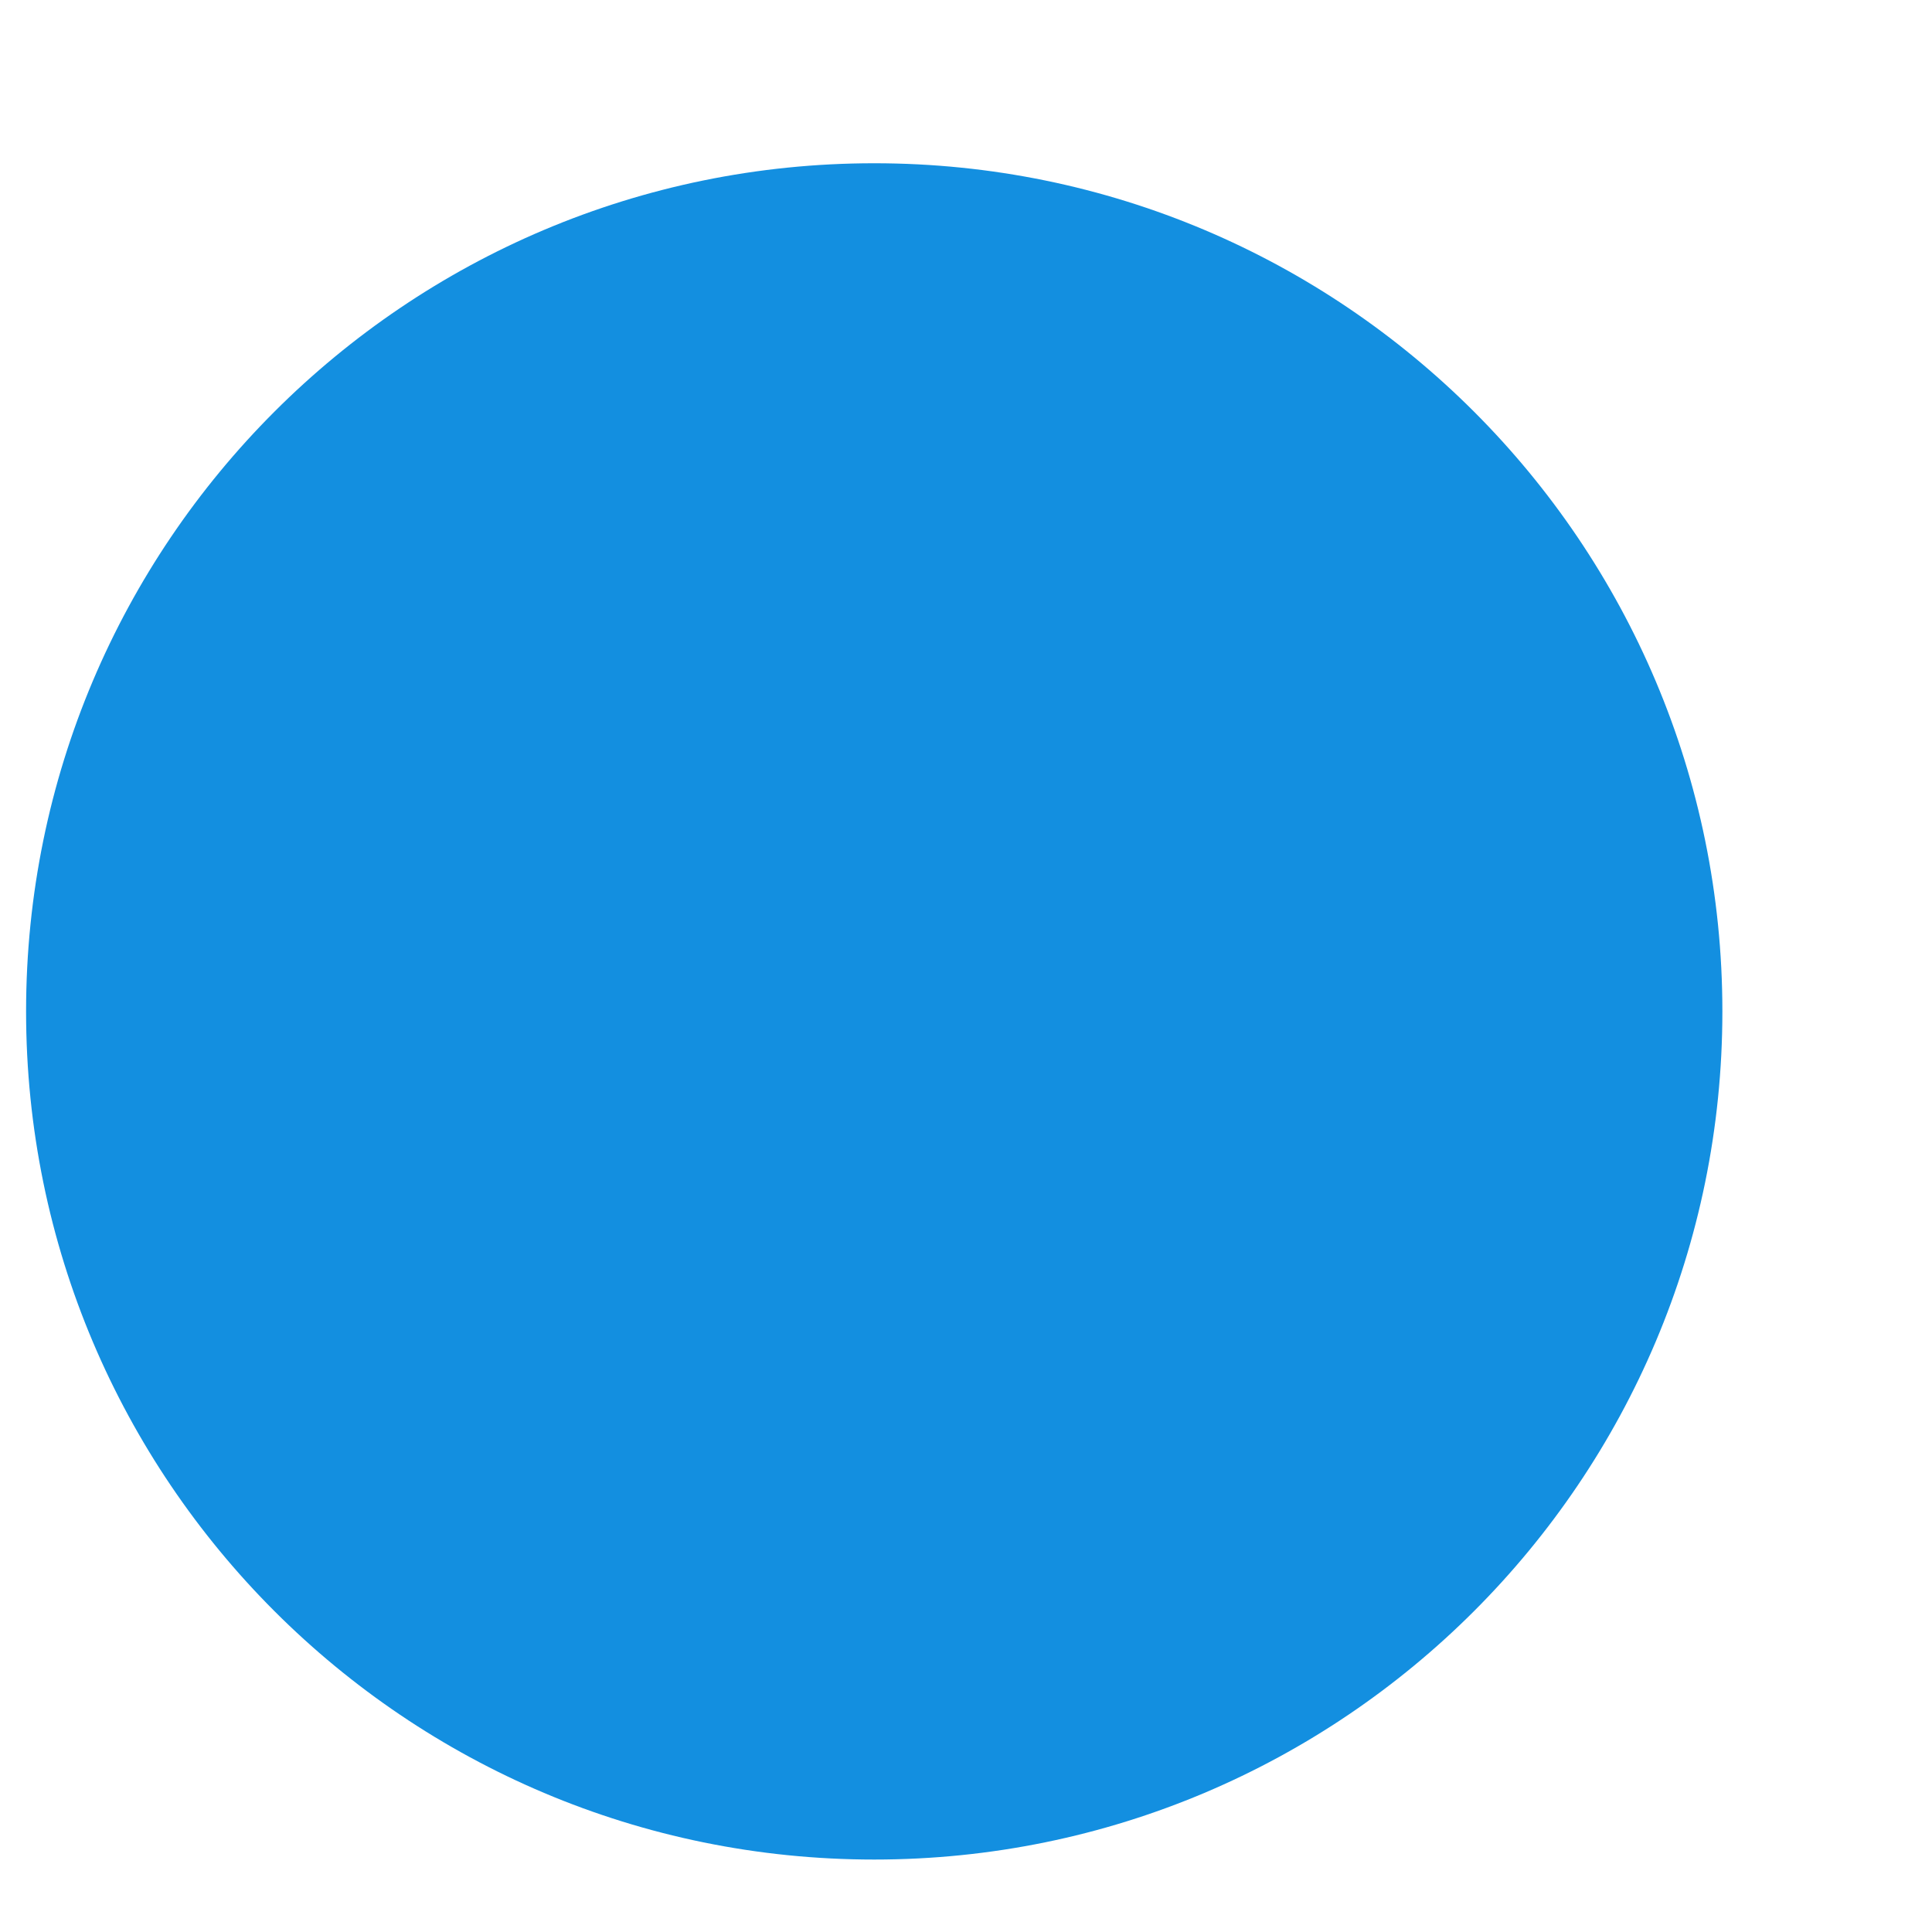
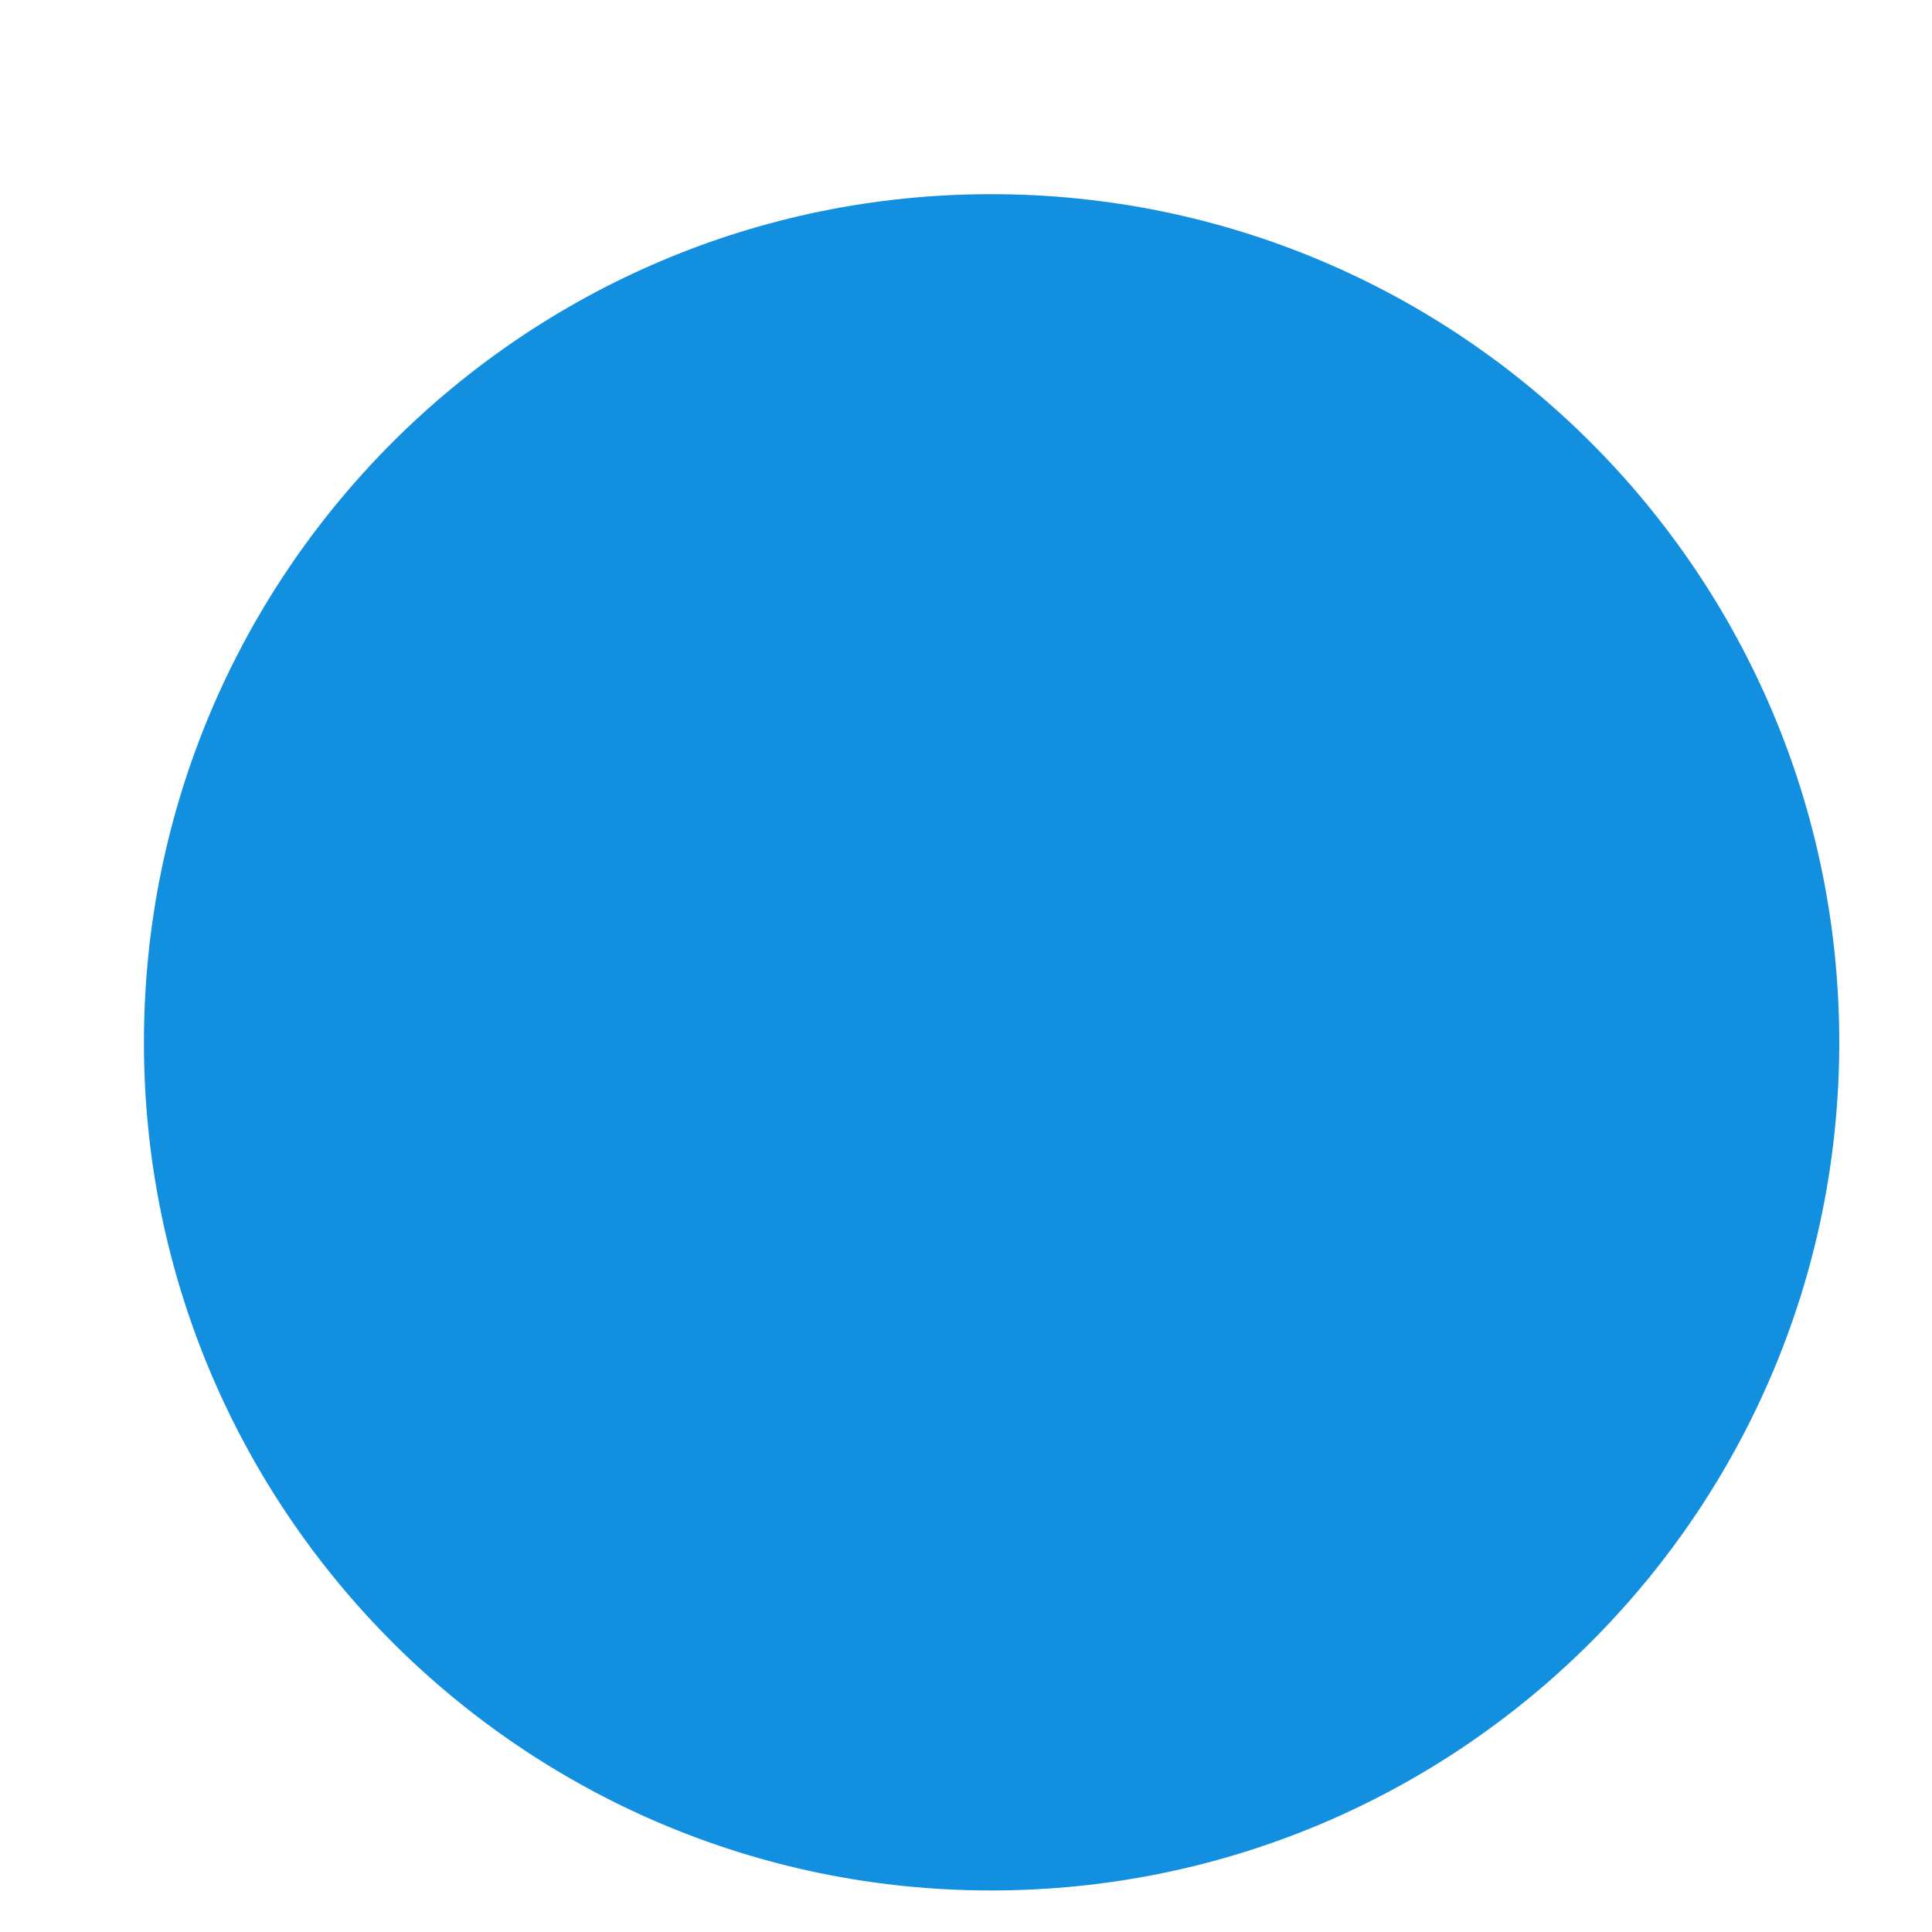
<svg xmlns="http://www.w3.org/2000/svg" version="1.1" width="2px" height="2px">
-   <g transform="matrix(1 0 0 1 -2485 -525 )">
-     <path d="M 0.027 1.047  C 0.027 1.532  0.42 1.925  0.905 1.925  C 1.39 1.925  1.783 1.532  1.783 1.047  C 1.783 0.562  1.39 0.169  0.905 0.169  C 0.42 0.169  0.027 0.562  0.027 1.047  Z " fill-rule="nonzero" fill="#138fe0" stroke="none" transform="matrix(1 0 0 1 2485 525 )" />
+   <g transform="matrix(1 0 0 1 -2487 -531 )">
+     <path d="M 0.149 1.079  C 0.149 1.564  0.542 1.957  1.026 1.957  C 1.511 1.957  1.904 1.564  1.904 1.079  C 1.904 0.594  1.511 0.201  1.026 0.201  C 0.542 0.201  0.149 0.594  0.149 1.079  Z " fill-rule="nonzero" fill="#138fe0" stroke="none" transform="matrix(1 0 0 1 2487 531 )" />
  </g>
</svg>
